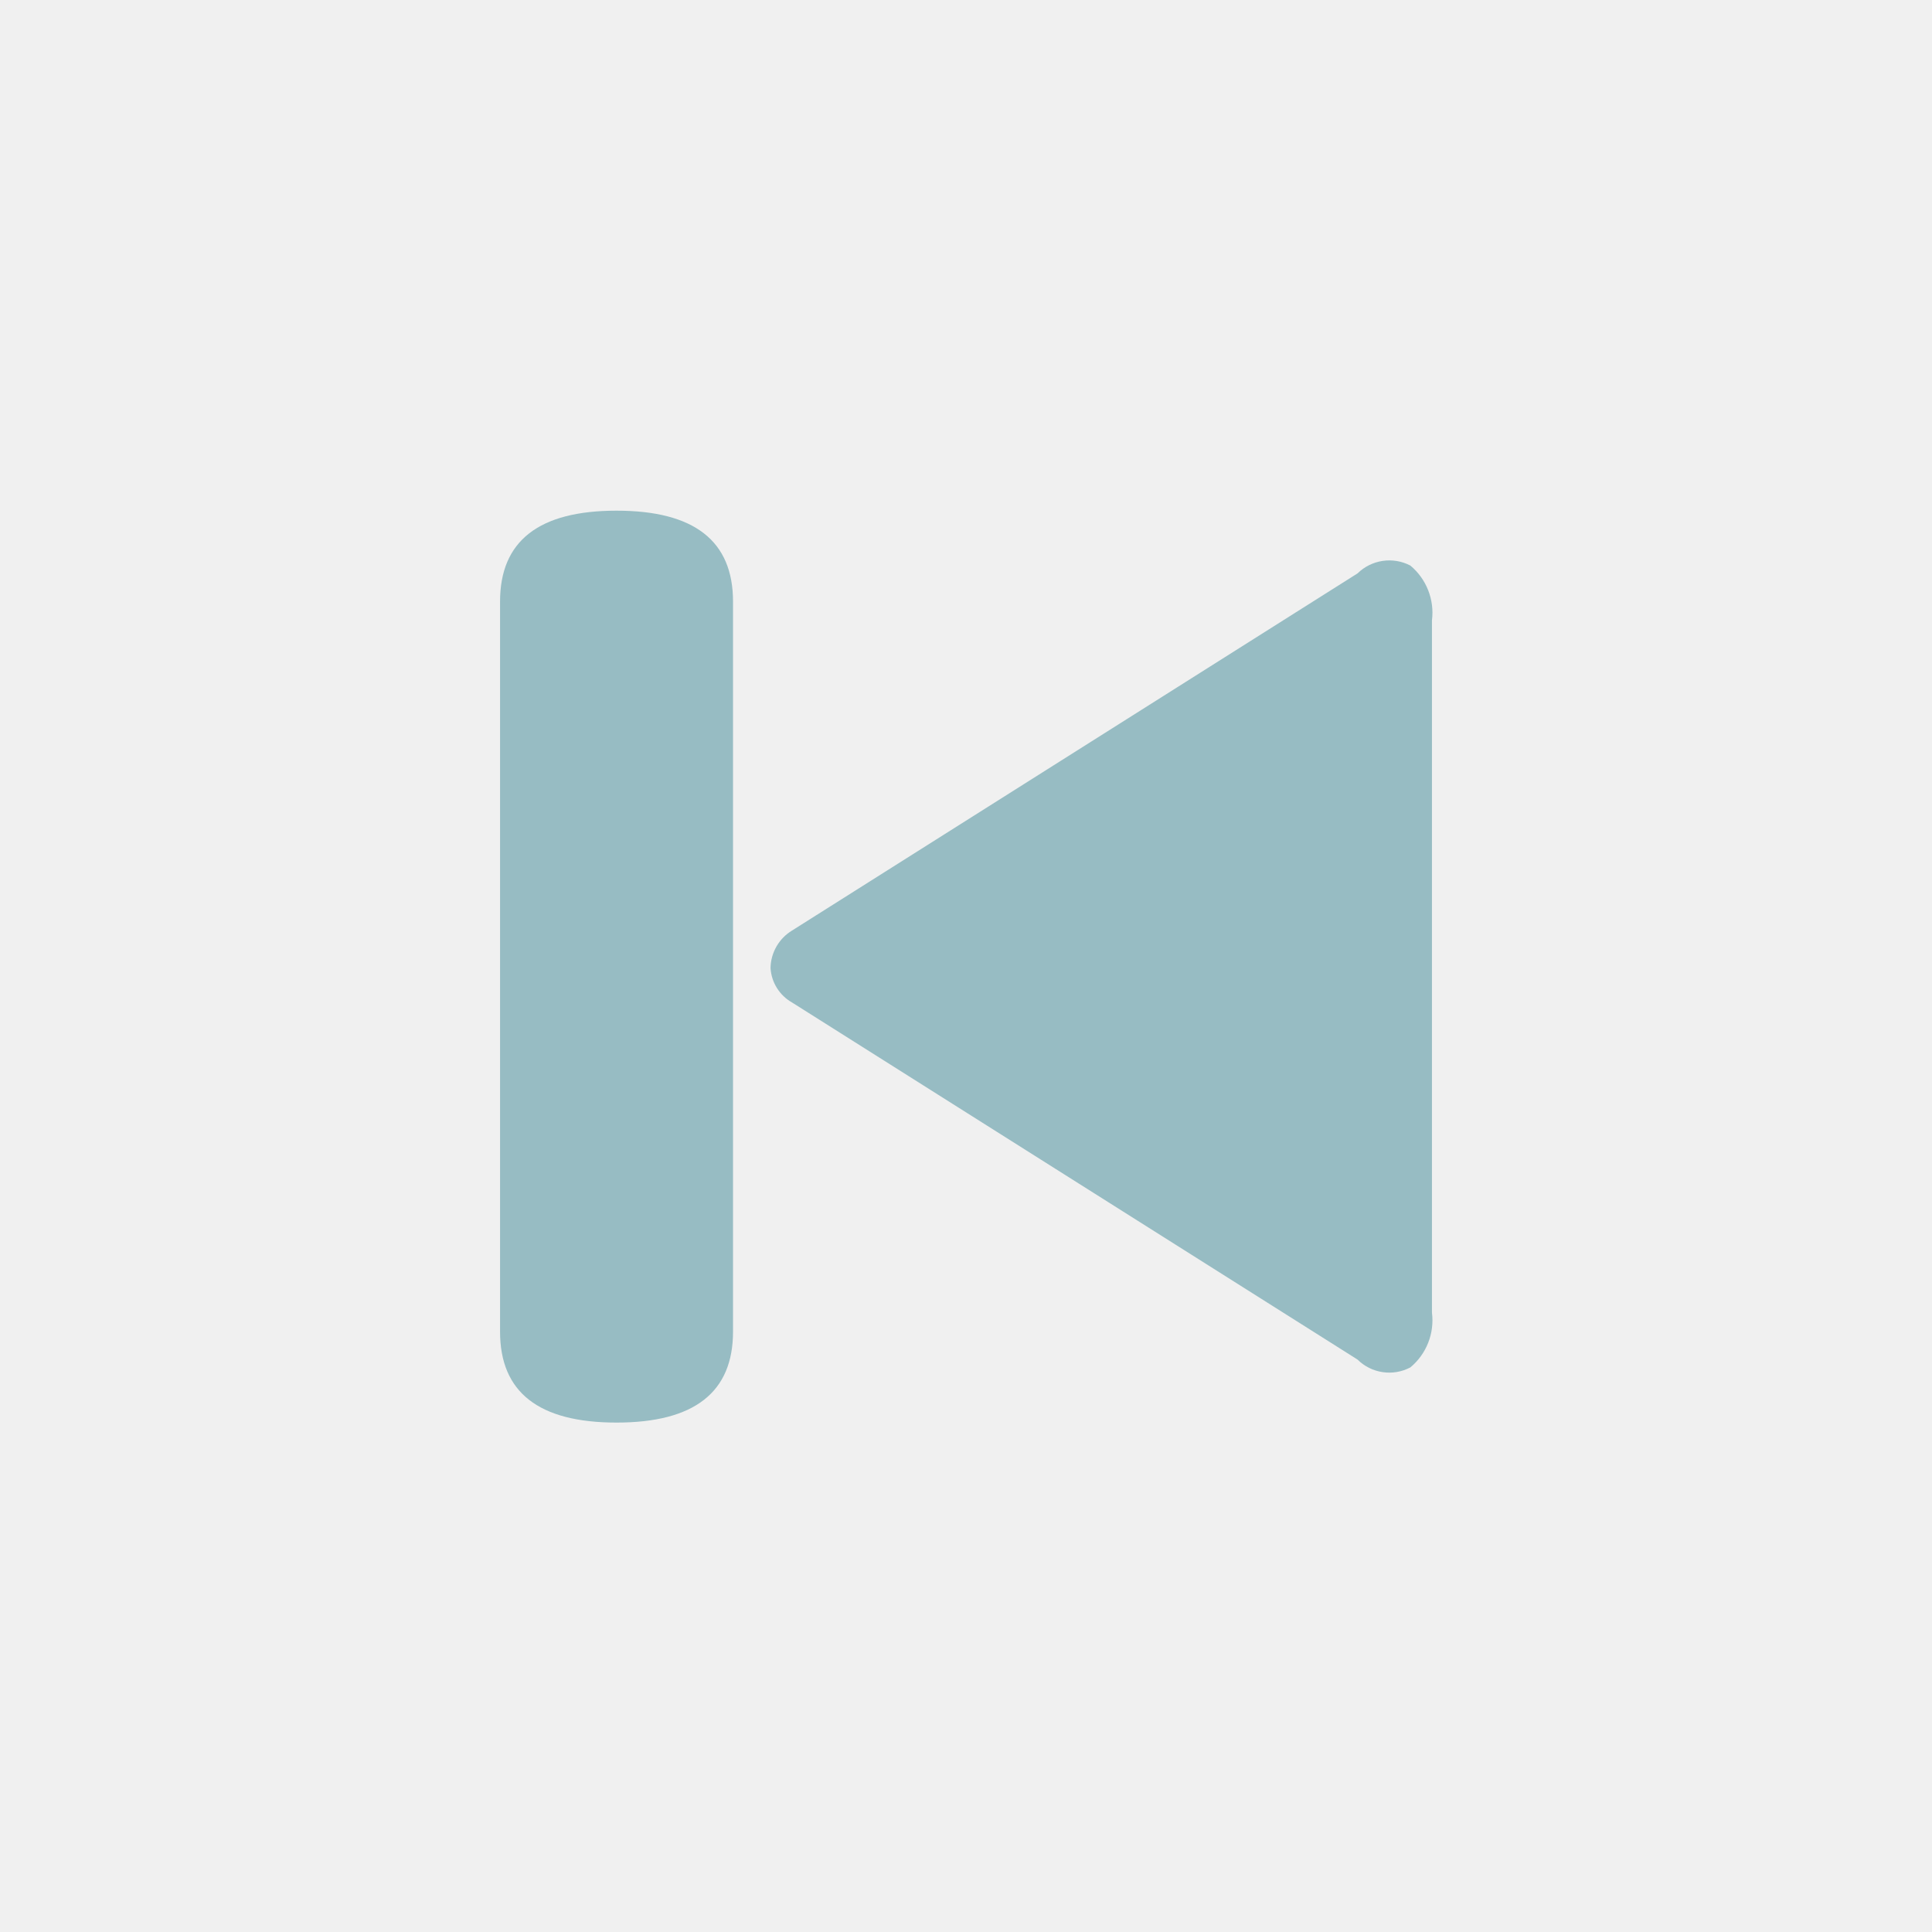
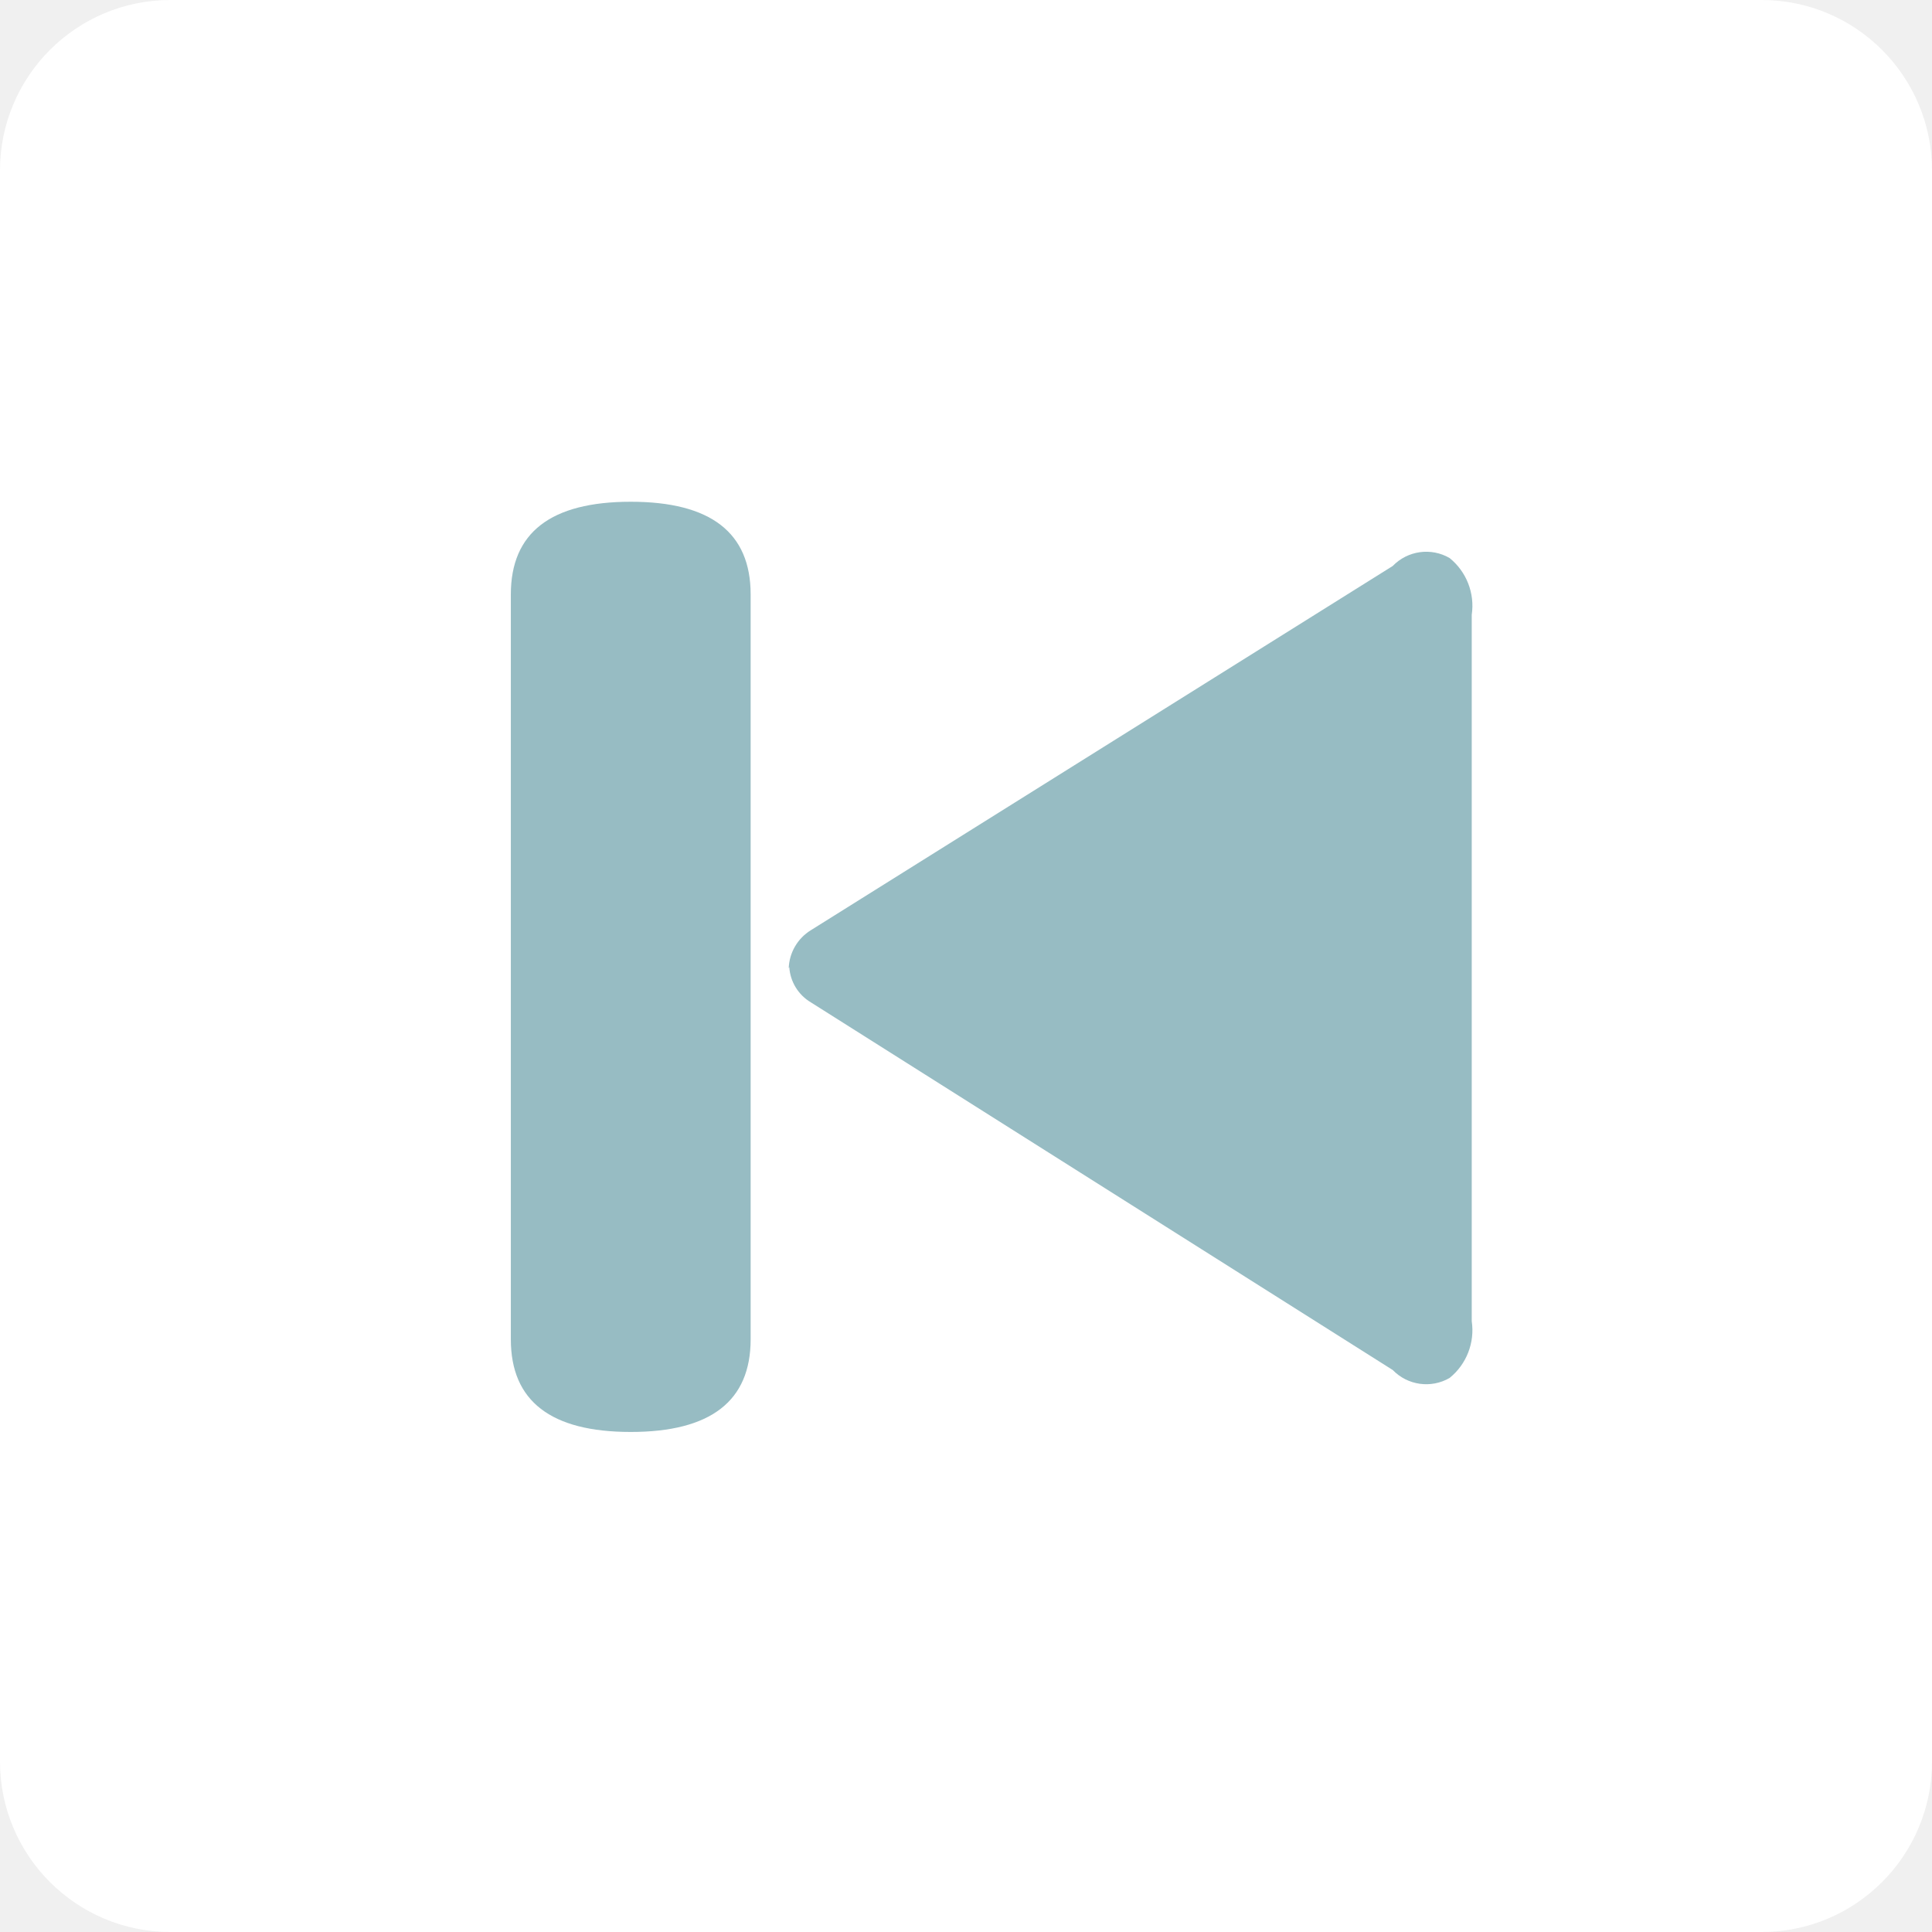
- <svg xmlns="http://www.w3.org/2000/svg" width="34" height="34" viewBox="0 0 34 34">
+ <svg xmlns="http://www.w3.org/2000/svg" id="图层_53_复制" data-name="图层 53_复制" viewBox="0 0 34 34">
  <defs>
-     <style>
-       .cls-1 {
-         fill: #97bcc3;
-         fill-rule: evenodd;
-       }
-     </style>
+     <style>.cls-1{fill:#fff;}.cls-2{fill:#97bcc3;}</style>
  </defs>
-   <path id="形状_15_拷贝" data-name="形状 15 拷贝" class="cls-1" d="M1284.88,645.352c0-1.065.68-1.6,2.05-1.6s2.05,0.533,2.05,1.6V658.2c0,1.066-.68,1.6-2.05,1.6s-2.05-.533-2.05-1.6V645.352Zm4.76,6.449a0.787,0.787,0,0,1,.38-0.661l9.95-6.284a0.8,0.8,0,0,1,.93-0.138,1.08,1.08,0,0,1,.38.965v12.182a1.077,1.077,0,0,1-.38.964,0.794,0.794,0,0,1-.93-0.138l-9.95-6.283A0.749,0.749,0,0,1,1289.64,651.8Z" transform="translate(-1276.08 -634.765)" />
+   <rect class="cls-1" x="0.5" y="0.5" width="33" height="33" rx="2.5" ry="2.5" />
+   <path class="cls-1" d="M1232.73,714.54a2,2,0,0,1,2,2v28a2,2,0,0,1-2,2h-28a2,2,0,0,1-2-2v-28a2,2,0,0,1,2-2h28m0-1h-28a3,3,0,0,0-3,3v28a3,3,0,0,0,3,3h28a3,3,0,0,0,3-3v-28a3,3,0,0,0-3-3h0Z" transform="translate(-1201.73 -713.54)" />
+   <path class="cls-2" d="M1210.72,724q0-1.63,2.11-1.63t2.11,1.63v13.11q0,1.63-2.11,1.63t-2.11-1.63V724Zm4.89,6.58a0.82,0.82,0,0,1,.39-0.67l10.24-6.41a0.82,0.82,0,0,1,1-.14,1.08,1.08,0,0,1,.39,1v12.43a1.08,1.08,0,0,1-.39,1,0.82,0.82,0,0,1-1-.14L1216,731.18A0.78,0.78,0,0,1,1215.62,730.56Z" transform="translate(-1201.73 -713.54)" />
</svg>
